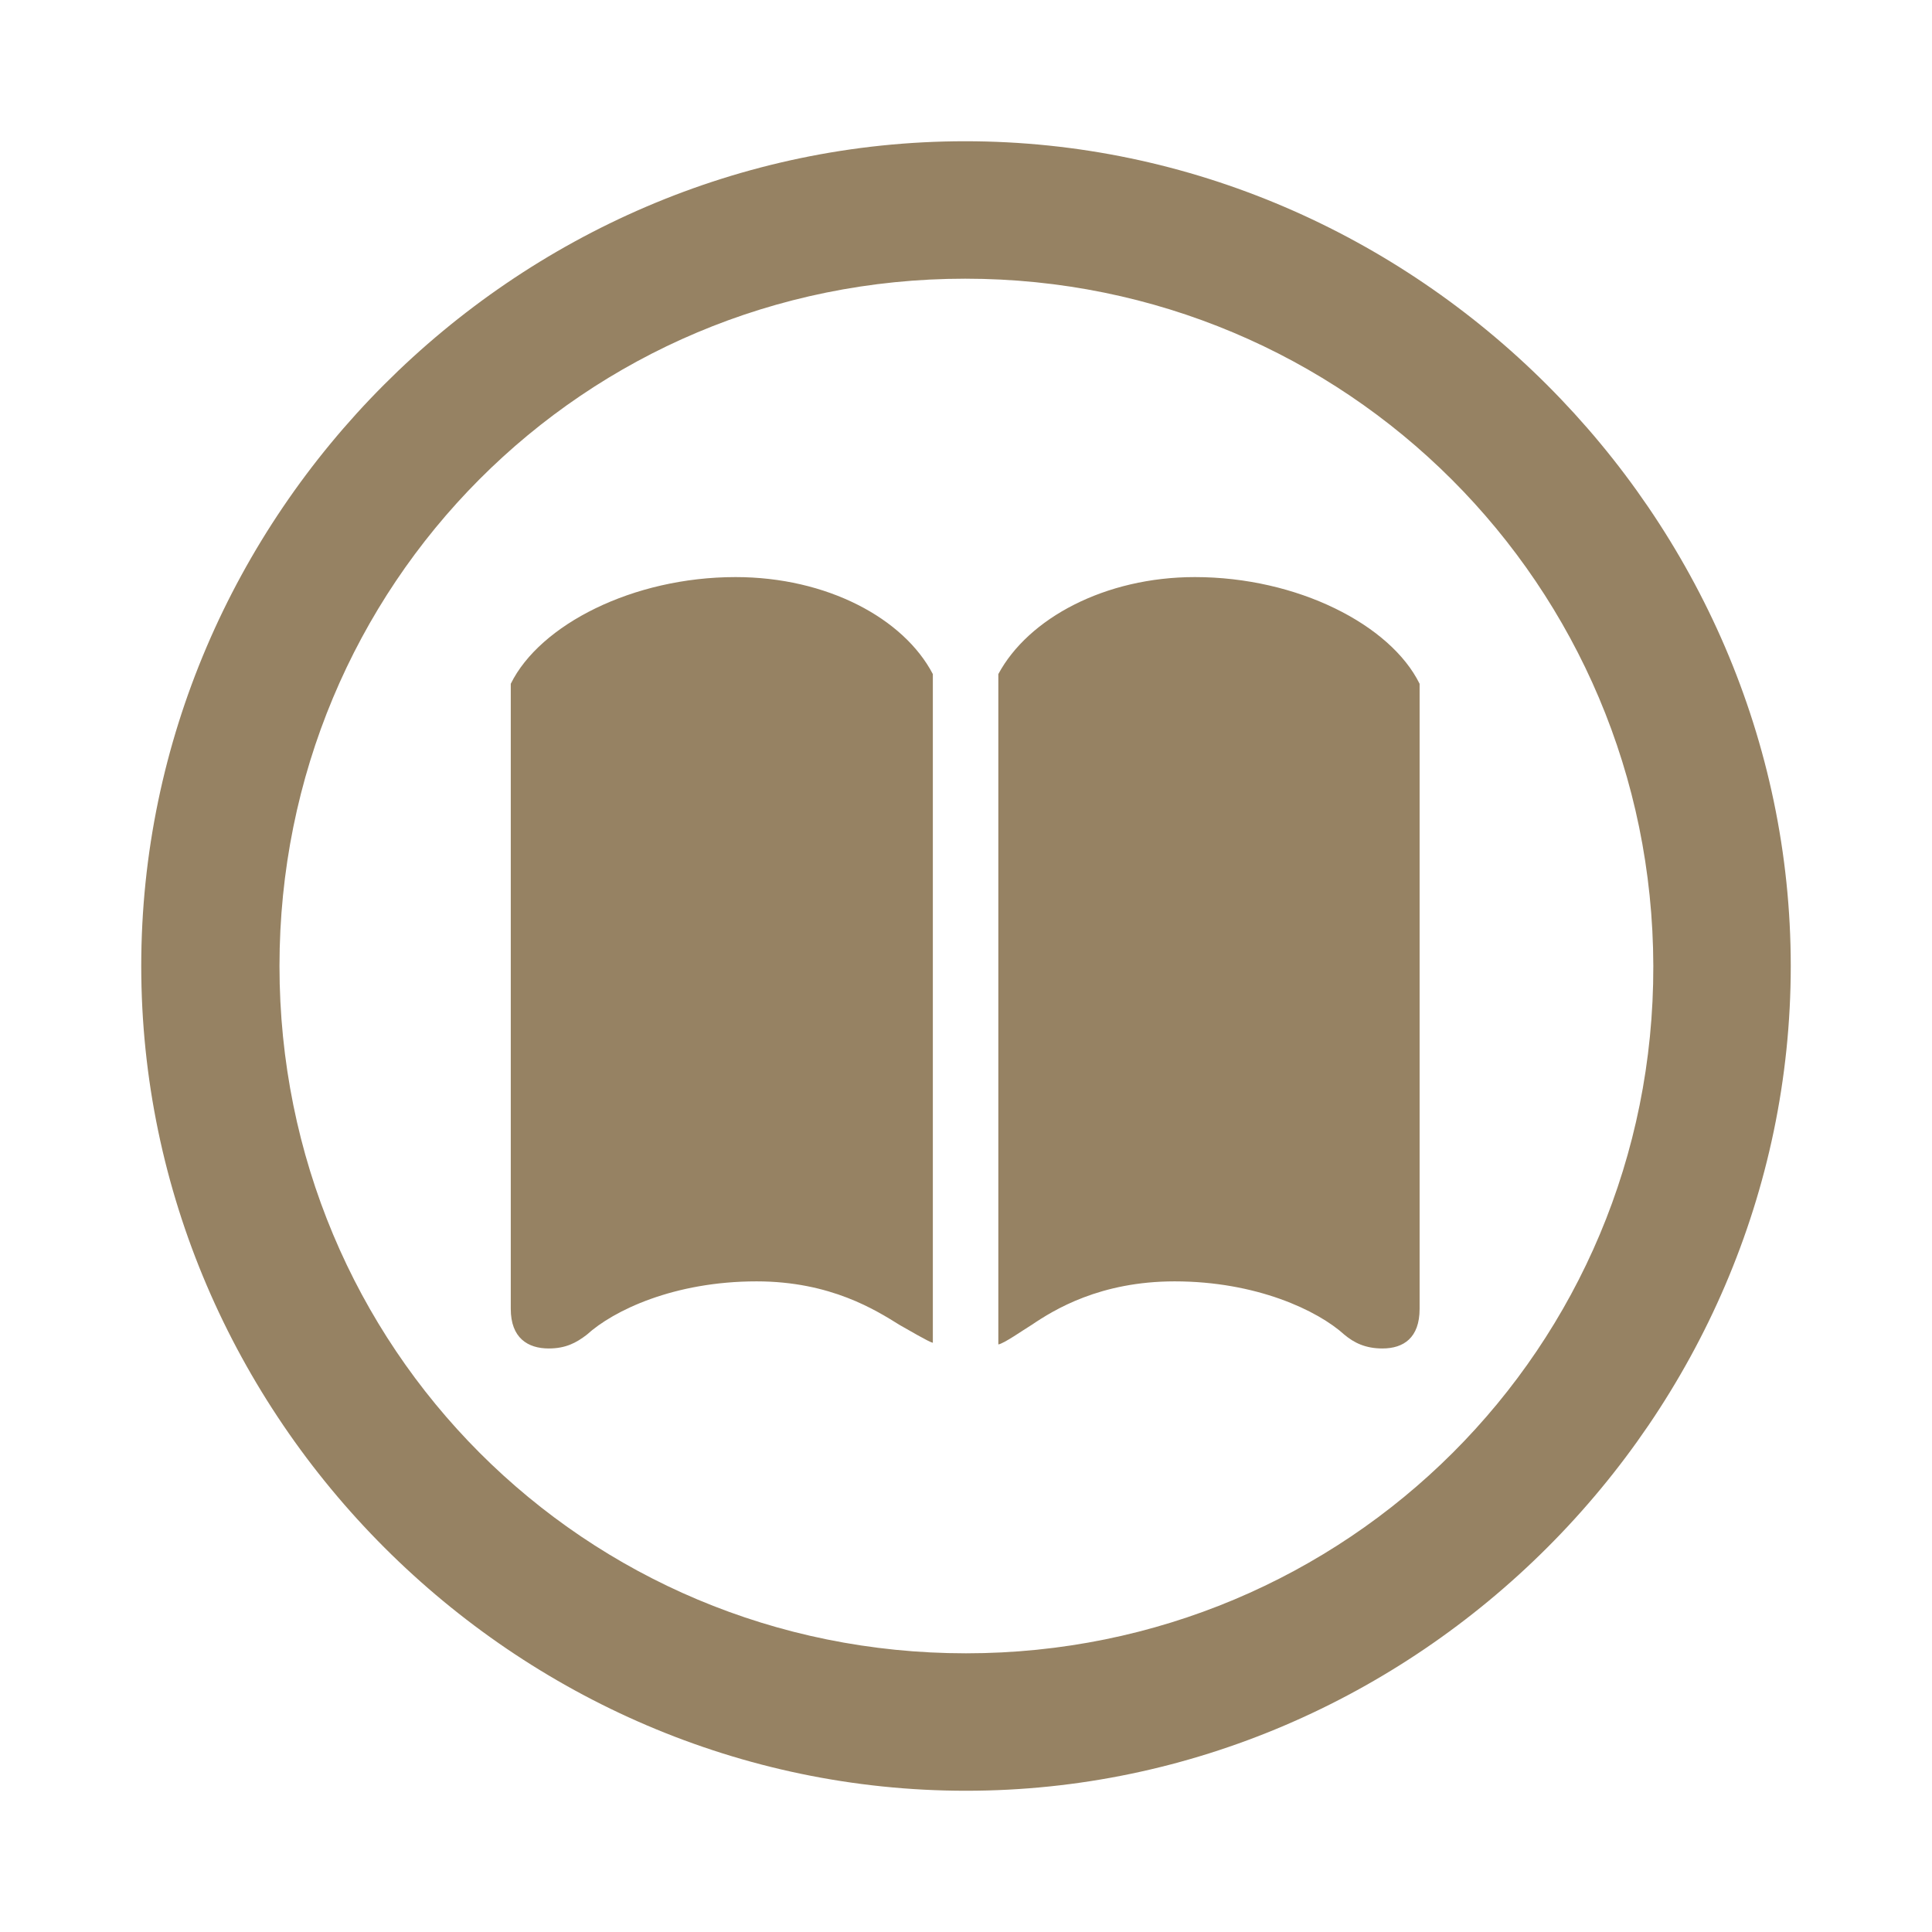
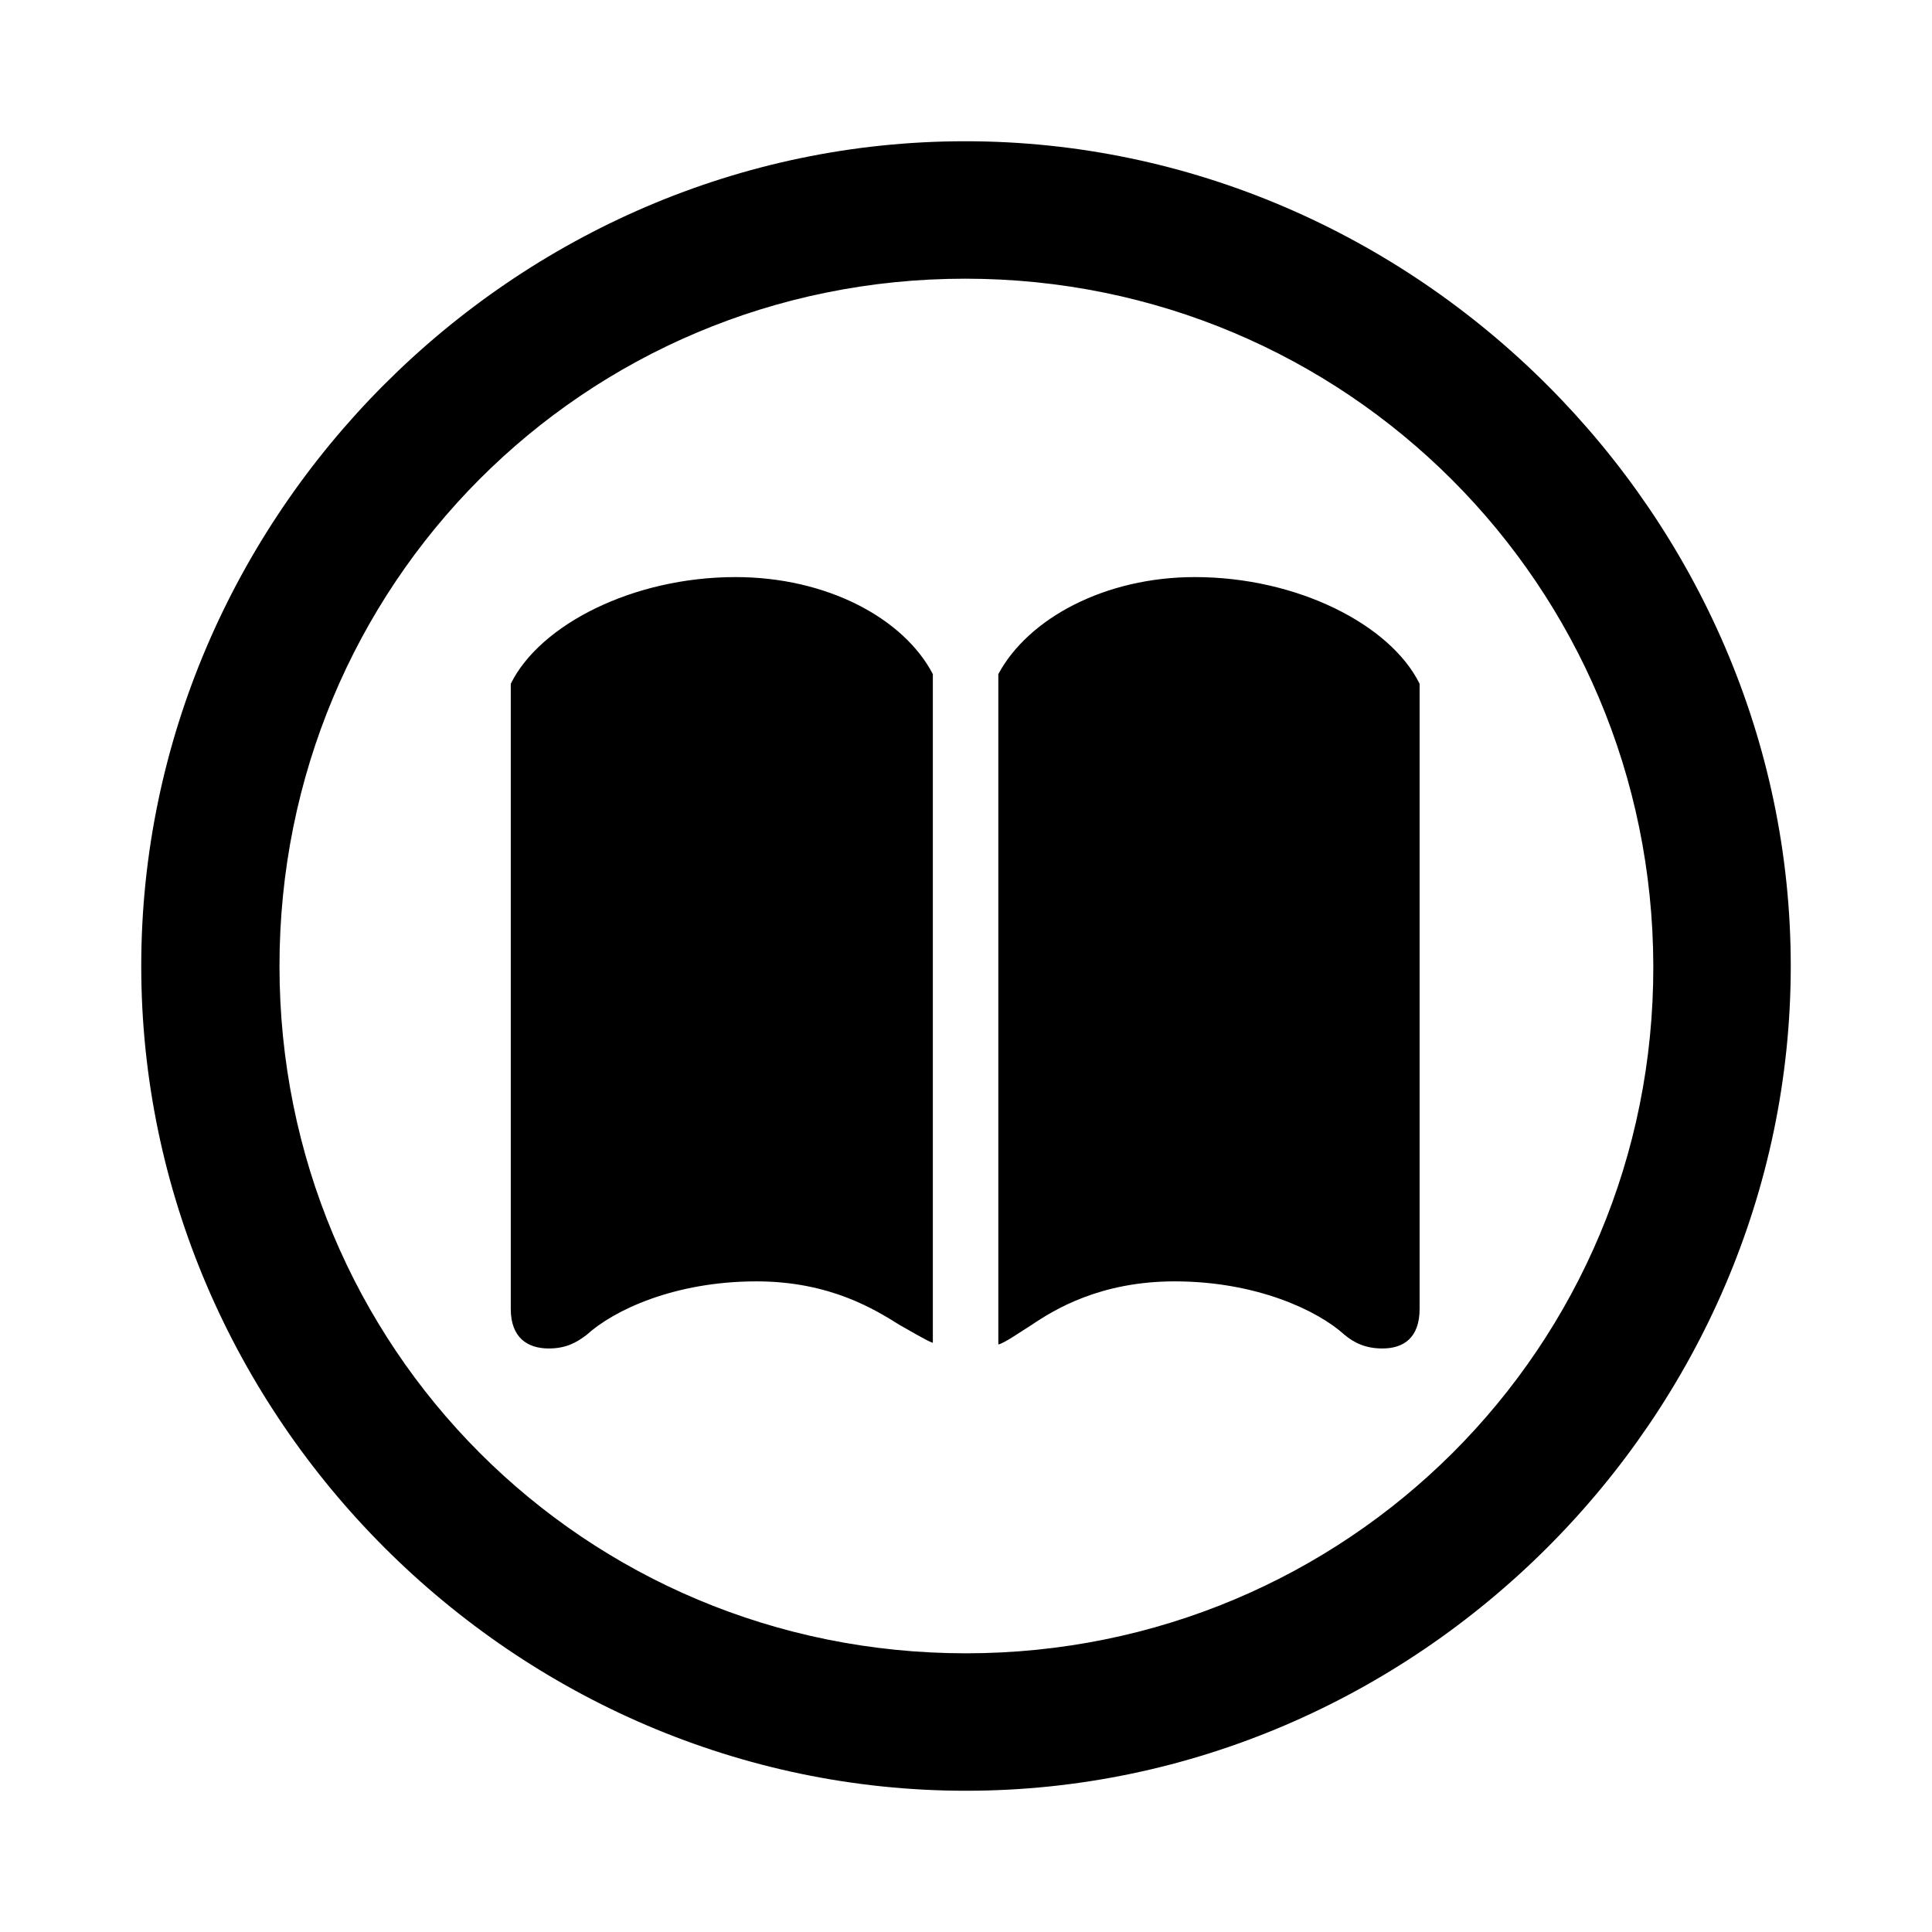
- <svg xmlns="http://www.w3.org/2000/svg" fill="#968263" width="800px" height="800px" viewBox="0 0 56 56">
+ <svg xmlns="http://www.w3.org/2000/svg" fill="#000000" width="800px" height="800px" viewBox="0 0 56 56">
  <path d="M 28 51.906 C 41.055 51.906 51.906 41.078 51.906 28 C 51.906 14.945 41.031 4.094 27.977 4.094 C 14.898 4.094 4.094 14.945 4.094 28 C 4.094 41.078 14.922 51.906 28 51.906 Z M 28 47.922 C 16.937 47.922 8.101 39.062 8.101 28 C 8.101 16.961 16.914 8.078 27.977 8.078 C 39.016 8.078 47.898 16.961 47.922 28 C 47.945 39.062 39.039 47.922 28 47.922 Z M 21.93 37.141 C 24.086 37.141 25.398 37.984 26.078 38.406 C 26.289 38.523 26.922 38.898 27.039 38.922 L 27.039 19.539 C 26.195 17.922 23.969 16.727 21.32 16.727 C 18.344 16.727 15.648 18.109 14.805 19.82 L 14.805 37.938 C 14.805 38.781 15.297 39.086 15.906 39.086 C 16.398 39.086 16.703 38.922 17.008 38.688 C 17.781 37.984 19.539 37.141 21.93 37.141 Z M 34.047 37.141 C 36.414 37.141 38.195 37.984 38.969 38.688 C 39.25 38.922 39.578 39.086 40.07 39.086 C 40.68 39.086 41.148 38.781 41.148 37.938 L 41.148 19.82 C 40.305 18.109 37.609 16.727 34.633 16.727 C 32.031 16.727 29.805 17.922 28.937 19.539 L 28.937 38.969 C 29.101 38.945 29.664 38.547 29.898 38.406 C 30.555 37.961 31.89 37.141 34.047 37.141 Z" />
</svg>
